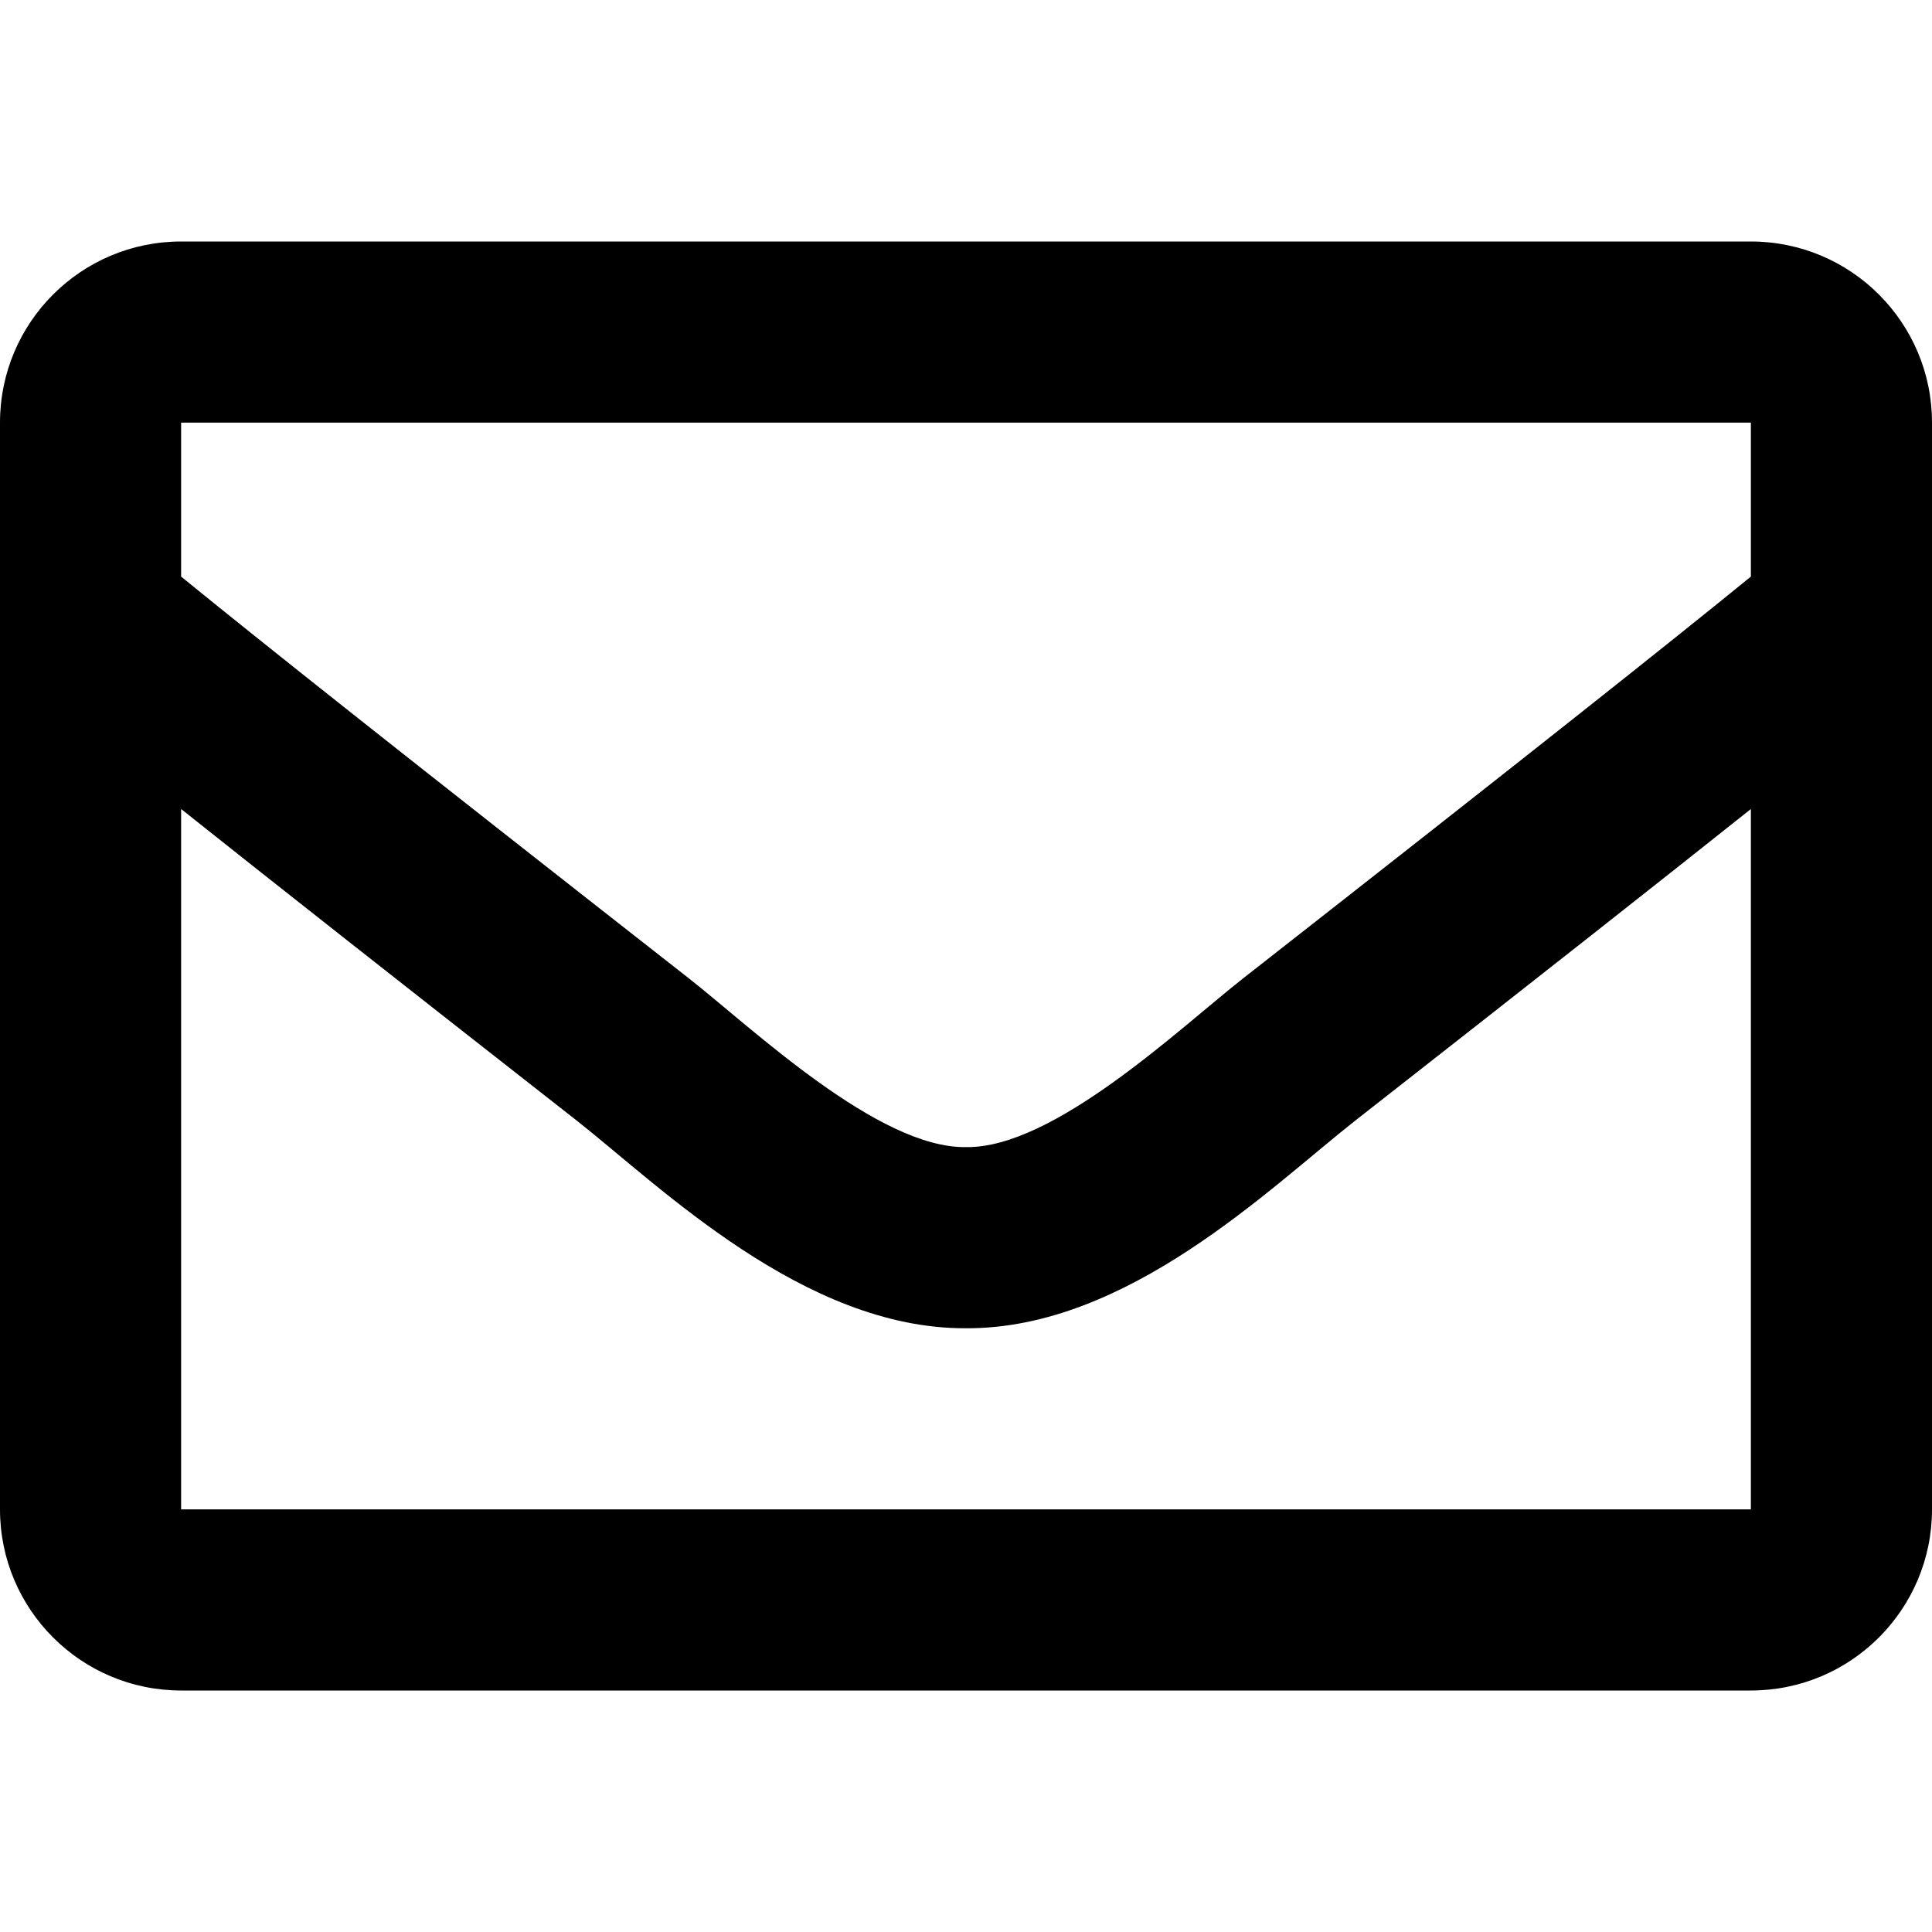
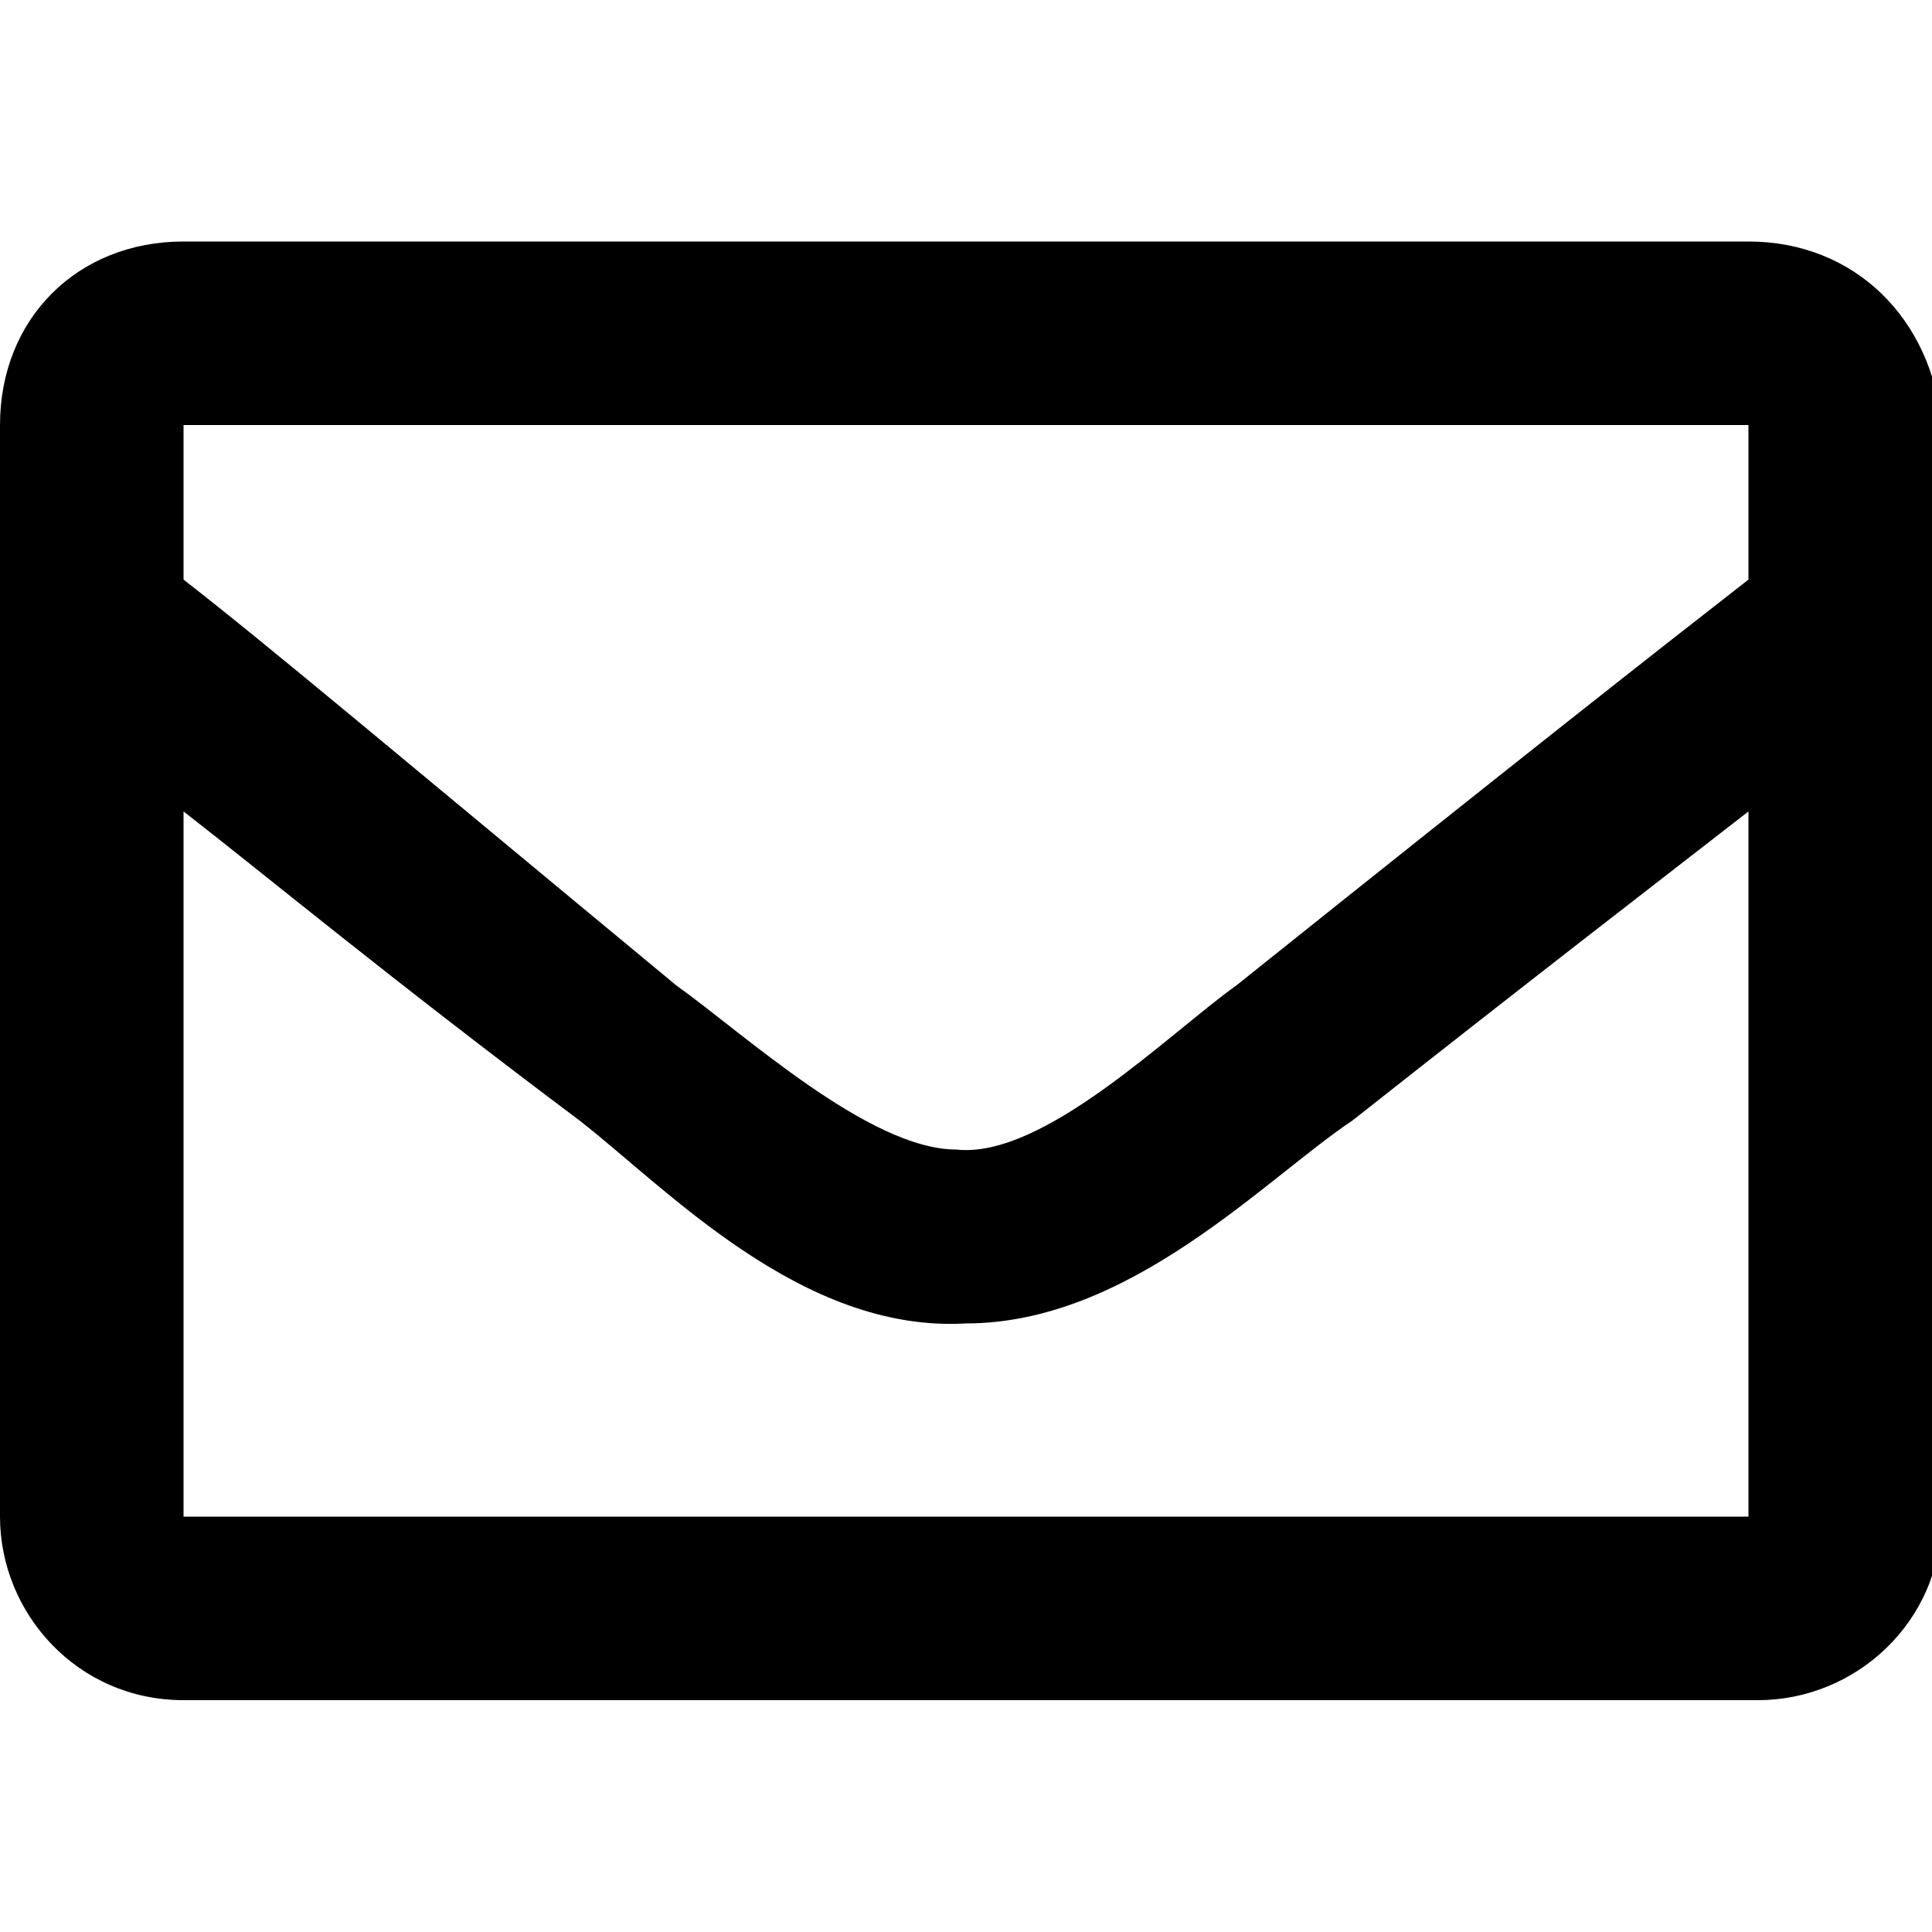
- <svg xmlns="http://www.w3.org/2000/svg" aria-hidden="true" focusable="false" data-prefix="far" data-icon="envelope" class="svg-inline--fa fa-envelope fa-w-16" role="img" viewBox="0 0 512 512">
-   <path fill="currentColor" d="M464 64H48C21.49 64 0 85.49 0 112v288c0 26.51 21.49 48 48 48h416c26.51 0 48-21.49 48-48V112c0-26.51-21.49-48-48-48zm0 48v40.805c-22.422 18.259-58.168 46.651-134.587 106.49-16.841 13.247-50.201 45.072-73.413 44.701-23.208.375-56.579-31.459-73.413-44.701C106.18 199.465 70.425 171.067 48 152.805V112h416zM48 400V214.398c22.914 18.251 55.409 43.862 104.938 82.646 21.857 17.205 60.134 55.186 103.062 54.955 42.717.231 80.509-37.199 103.053-54.947 49.528-38.783 82.032-64.401 104.947-82.653V400H48z" />
+ <svg xmlns="http://www.w3.org/2000/svg" version="1.1" id="Layer_1" focusable="false" x="0px" y="0px" viewBox="0 0 20 20" style="enable-background:new 0 0 20 20;" xml:space="preserve">
+   <path d="M18.1,2.5H1.9C0.8,2.5,0,3.3,0,4.4v11.3c0,1,0.8,1.9,1.9,1.9h16.3c1,0,1.9-0.8,1.9-1.9V4.4C20,3.3,19.2,2.5,18.1,2.5z   M18.1,4.4V6c-0.9,0.7-2.3,1.8-5.3,4.2c-0.7,0.5-2,1.8-2.9,1.7c-0.9,0-2.2-1.2-2.9-1.7C4.1,7.8,2.8,6.7,1.9,6V4.4H18.1z M1.9,15.6  V8.4C2.8,9.1,4,10.1,6,11.6c0.9,0.7,2.3,2.2,4,2.1c1.7,0,3.1-1.5,4-2.1c1.9-1.5,3.2-2.5,4.1-3.2v7.3H1.9z" />
</svg>
